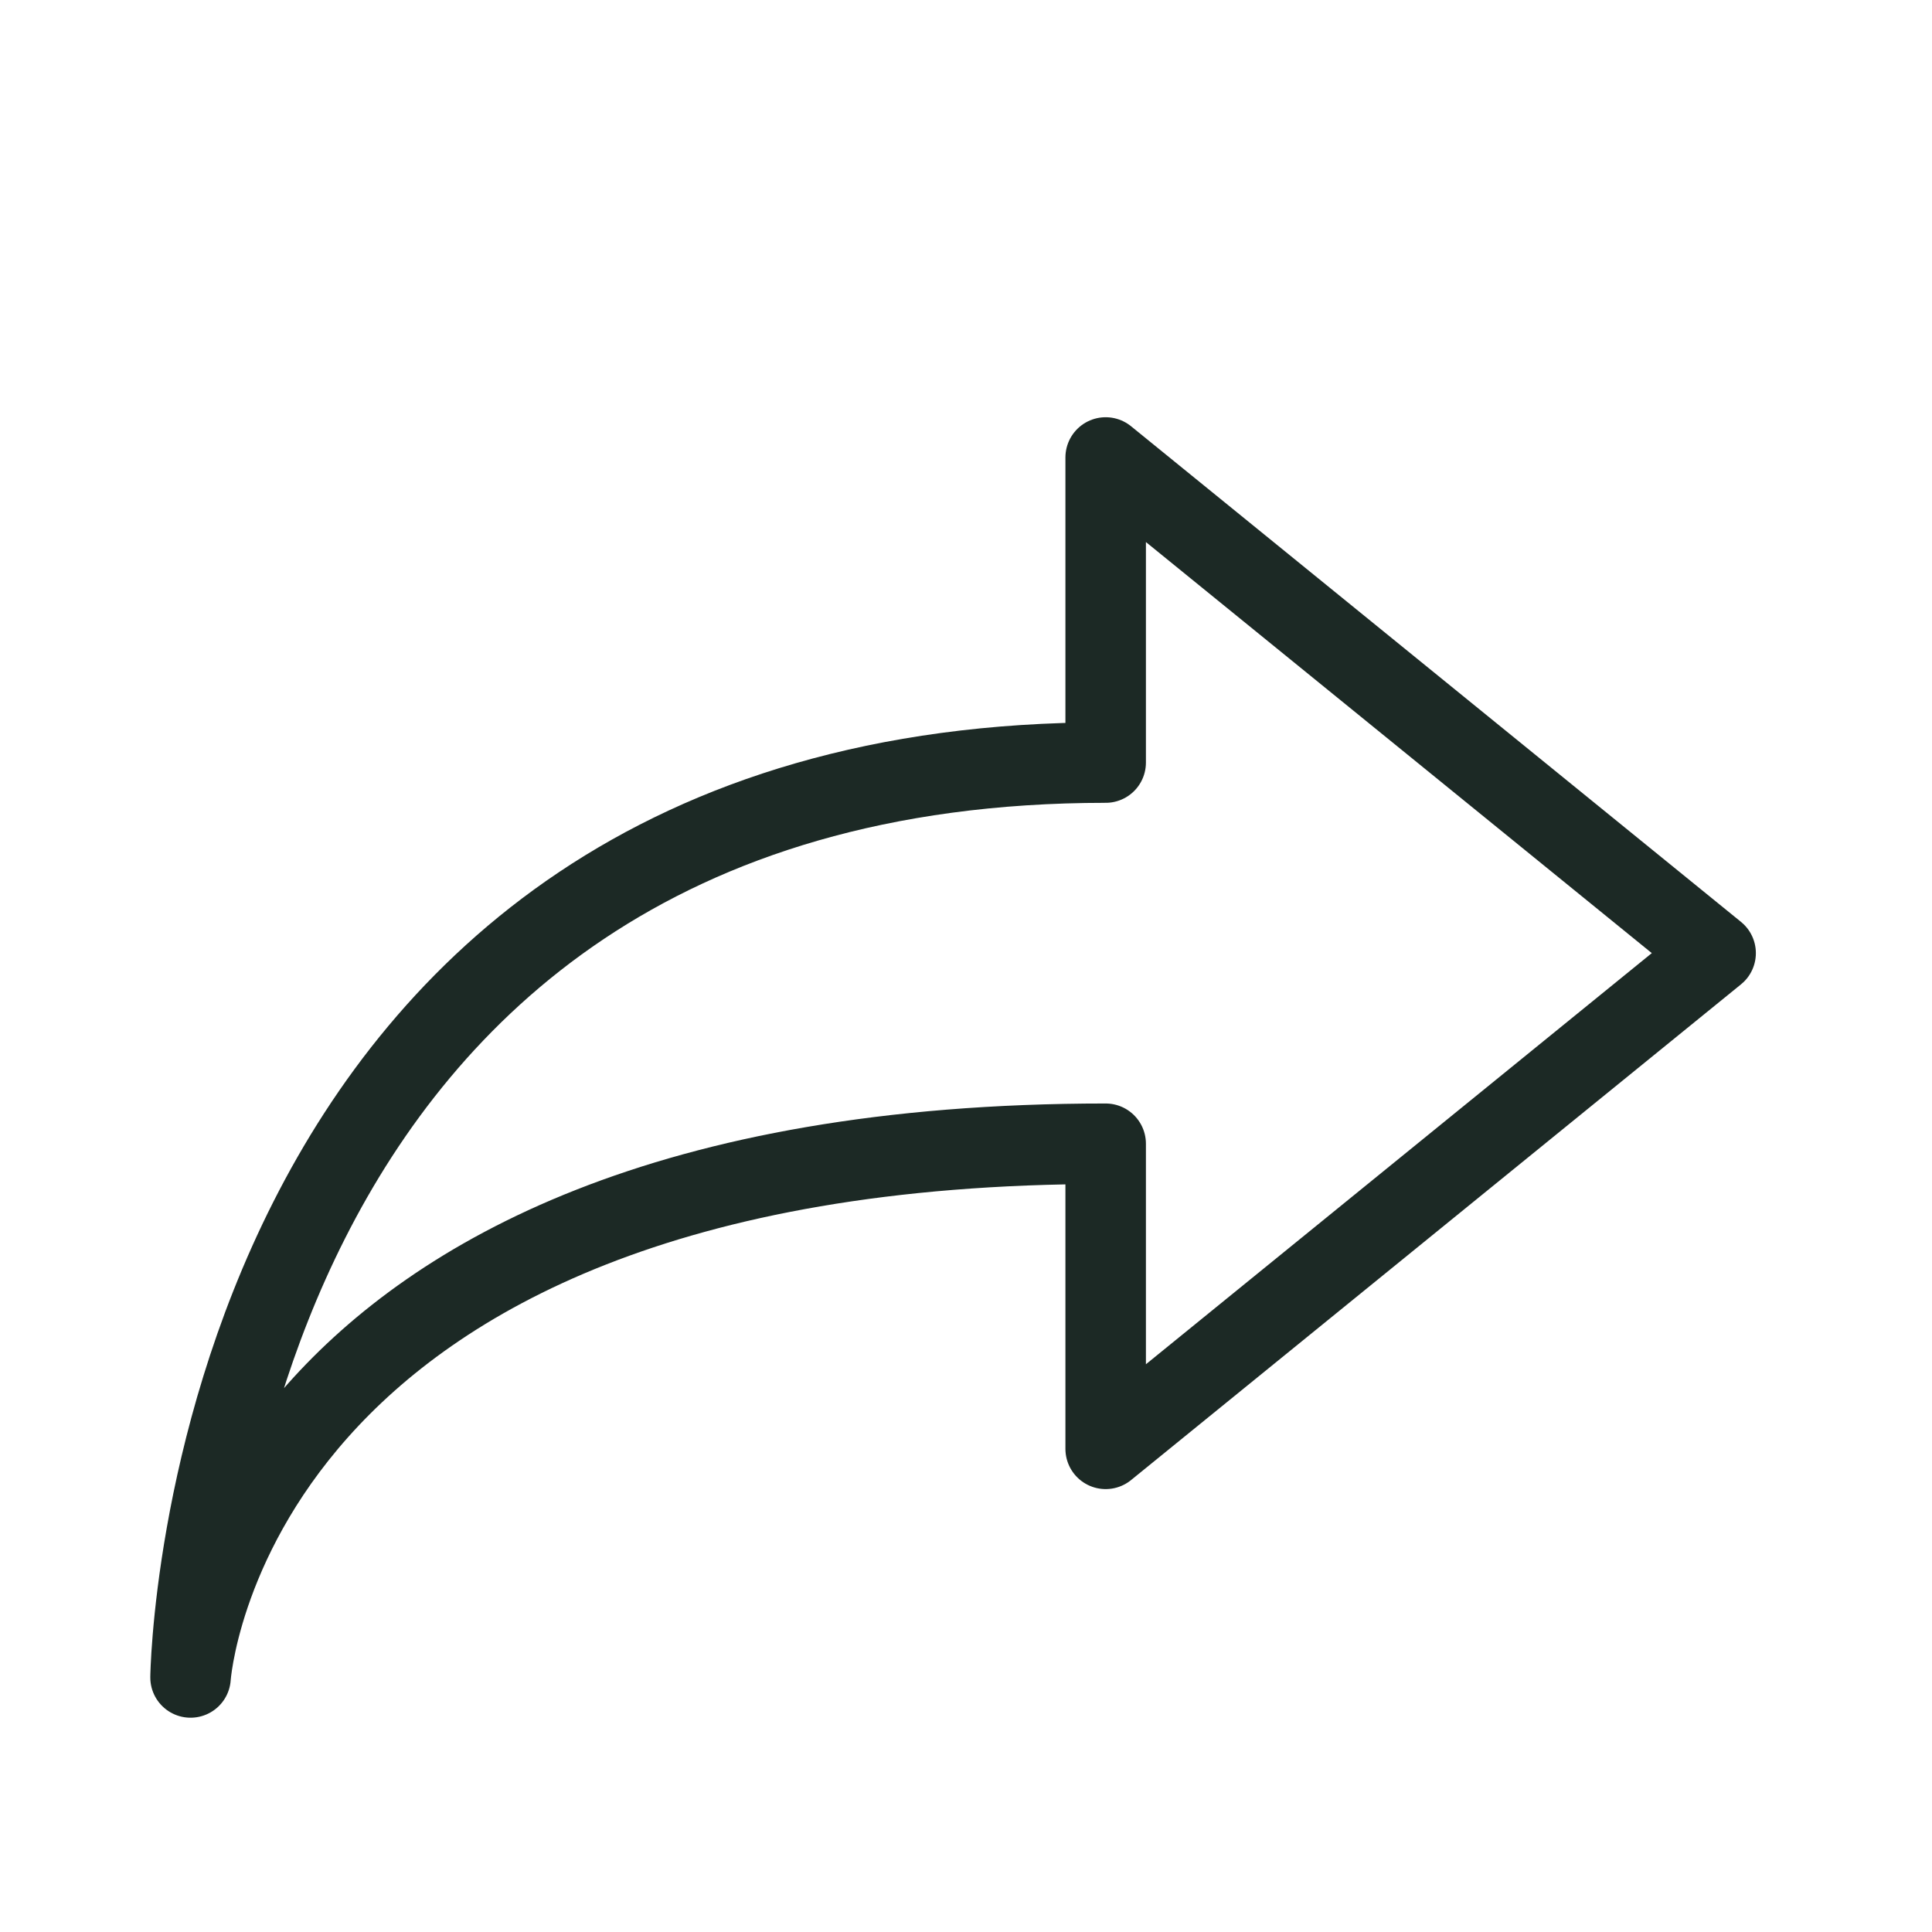
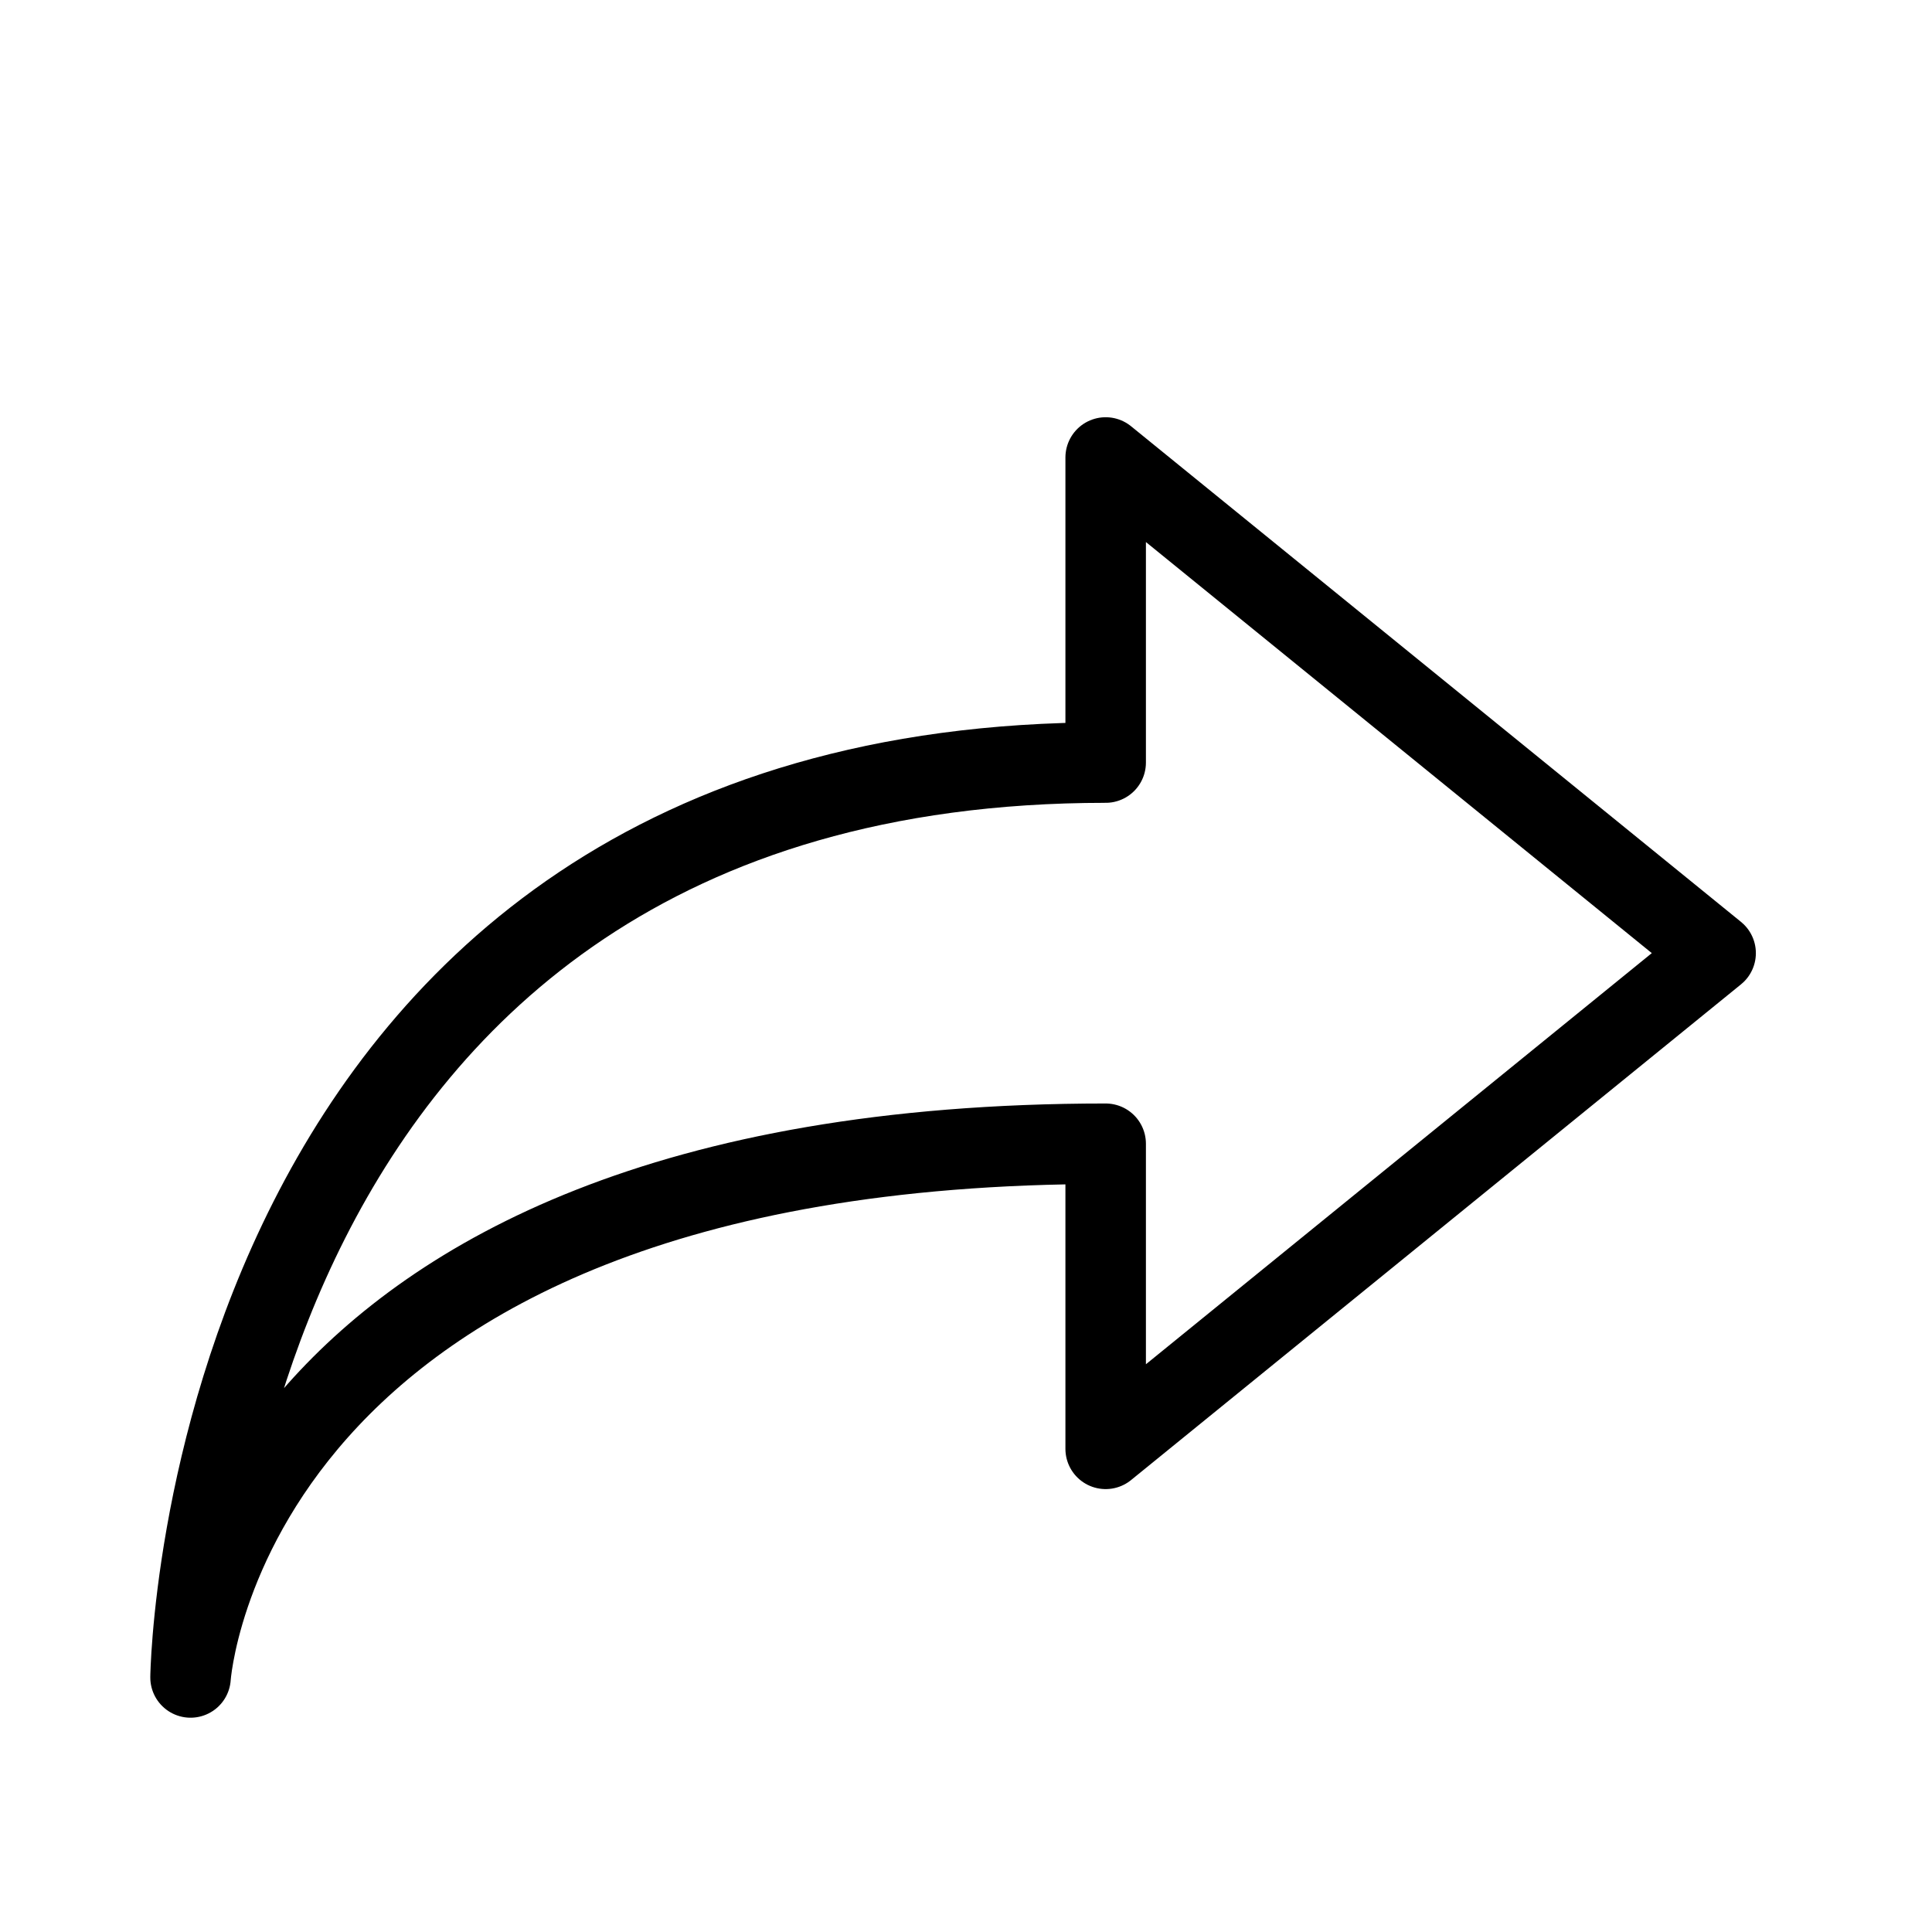
<svg xmlns="http://www.w3.org/2000/svg" width="24" height="24" viewBox="0 0 24 24" fill="none">
-   <path d="M21.312 11.84L13.735 17.998V14.208C2.795 14.208 2.367 20.838 2.367 20.838C2.367 20.838 2.51 9.473 13.735 9.473V5.683L21.312 11.84Z" stroke="#1C2925" stroke-miterlimit="10" stroke-linecap="round" stroke-linejoin="round" />
+   <path d="M21.312 11.84L13.735 17.998V14.208C2.795 14.208 2.367 20.838 2.367 20.838C2.367 20.838 2.51 9.473 13.735 9.473V5.683L21.312 11.84Z" stroke="currentColor" stroke-miterlimit="10" stroke-linecap="round" stroke-linejoin="round" />
</svg>
